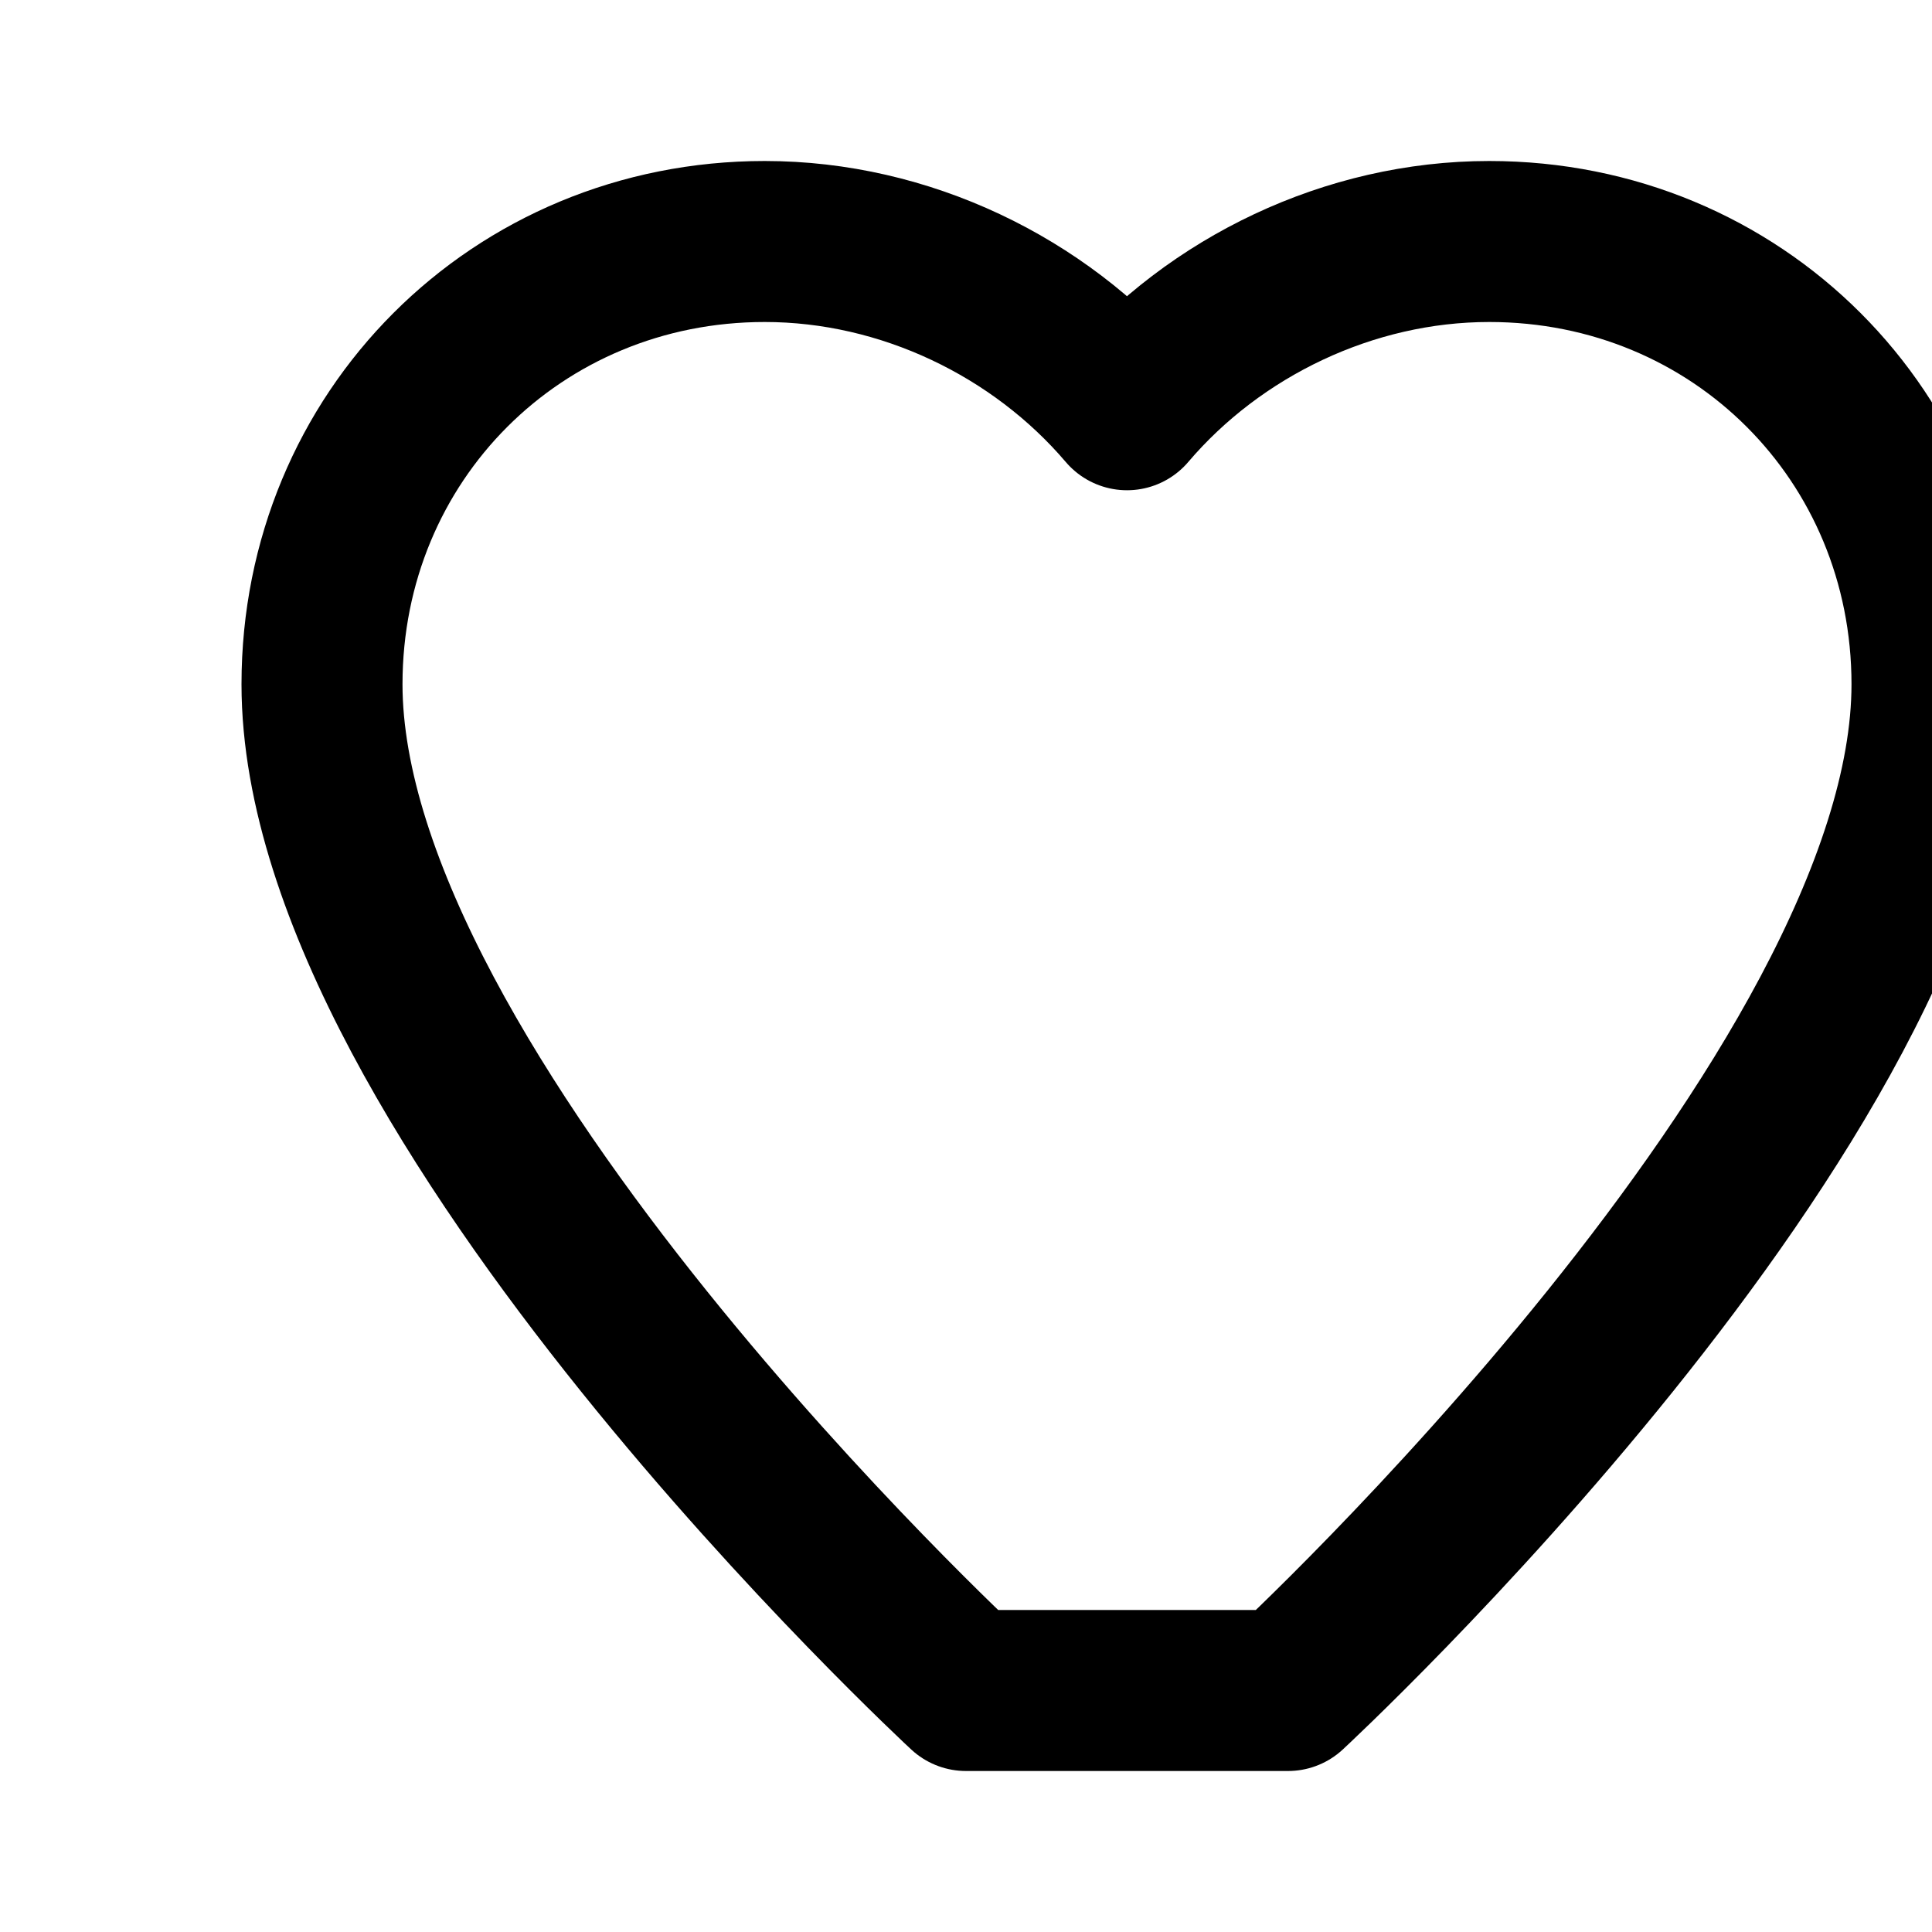
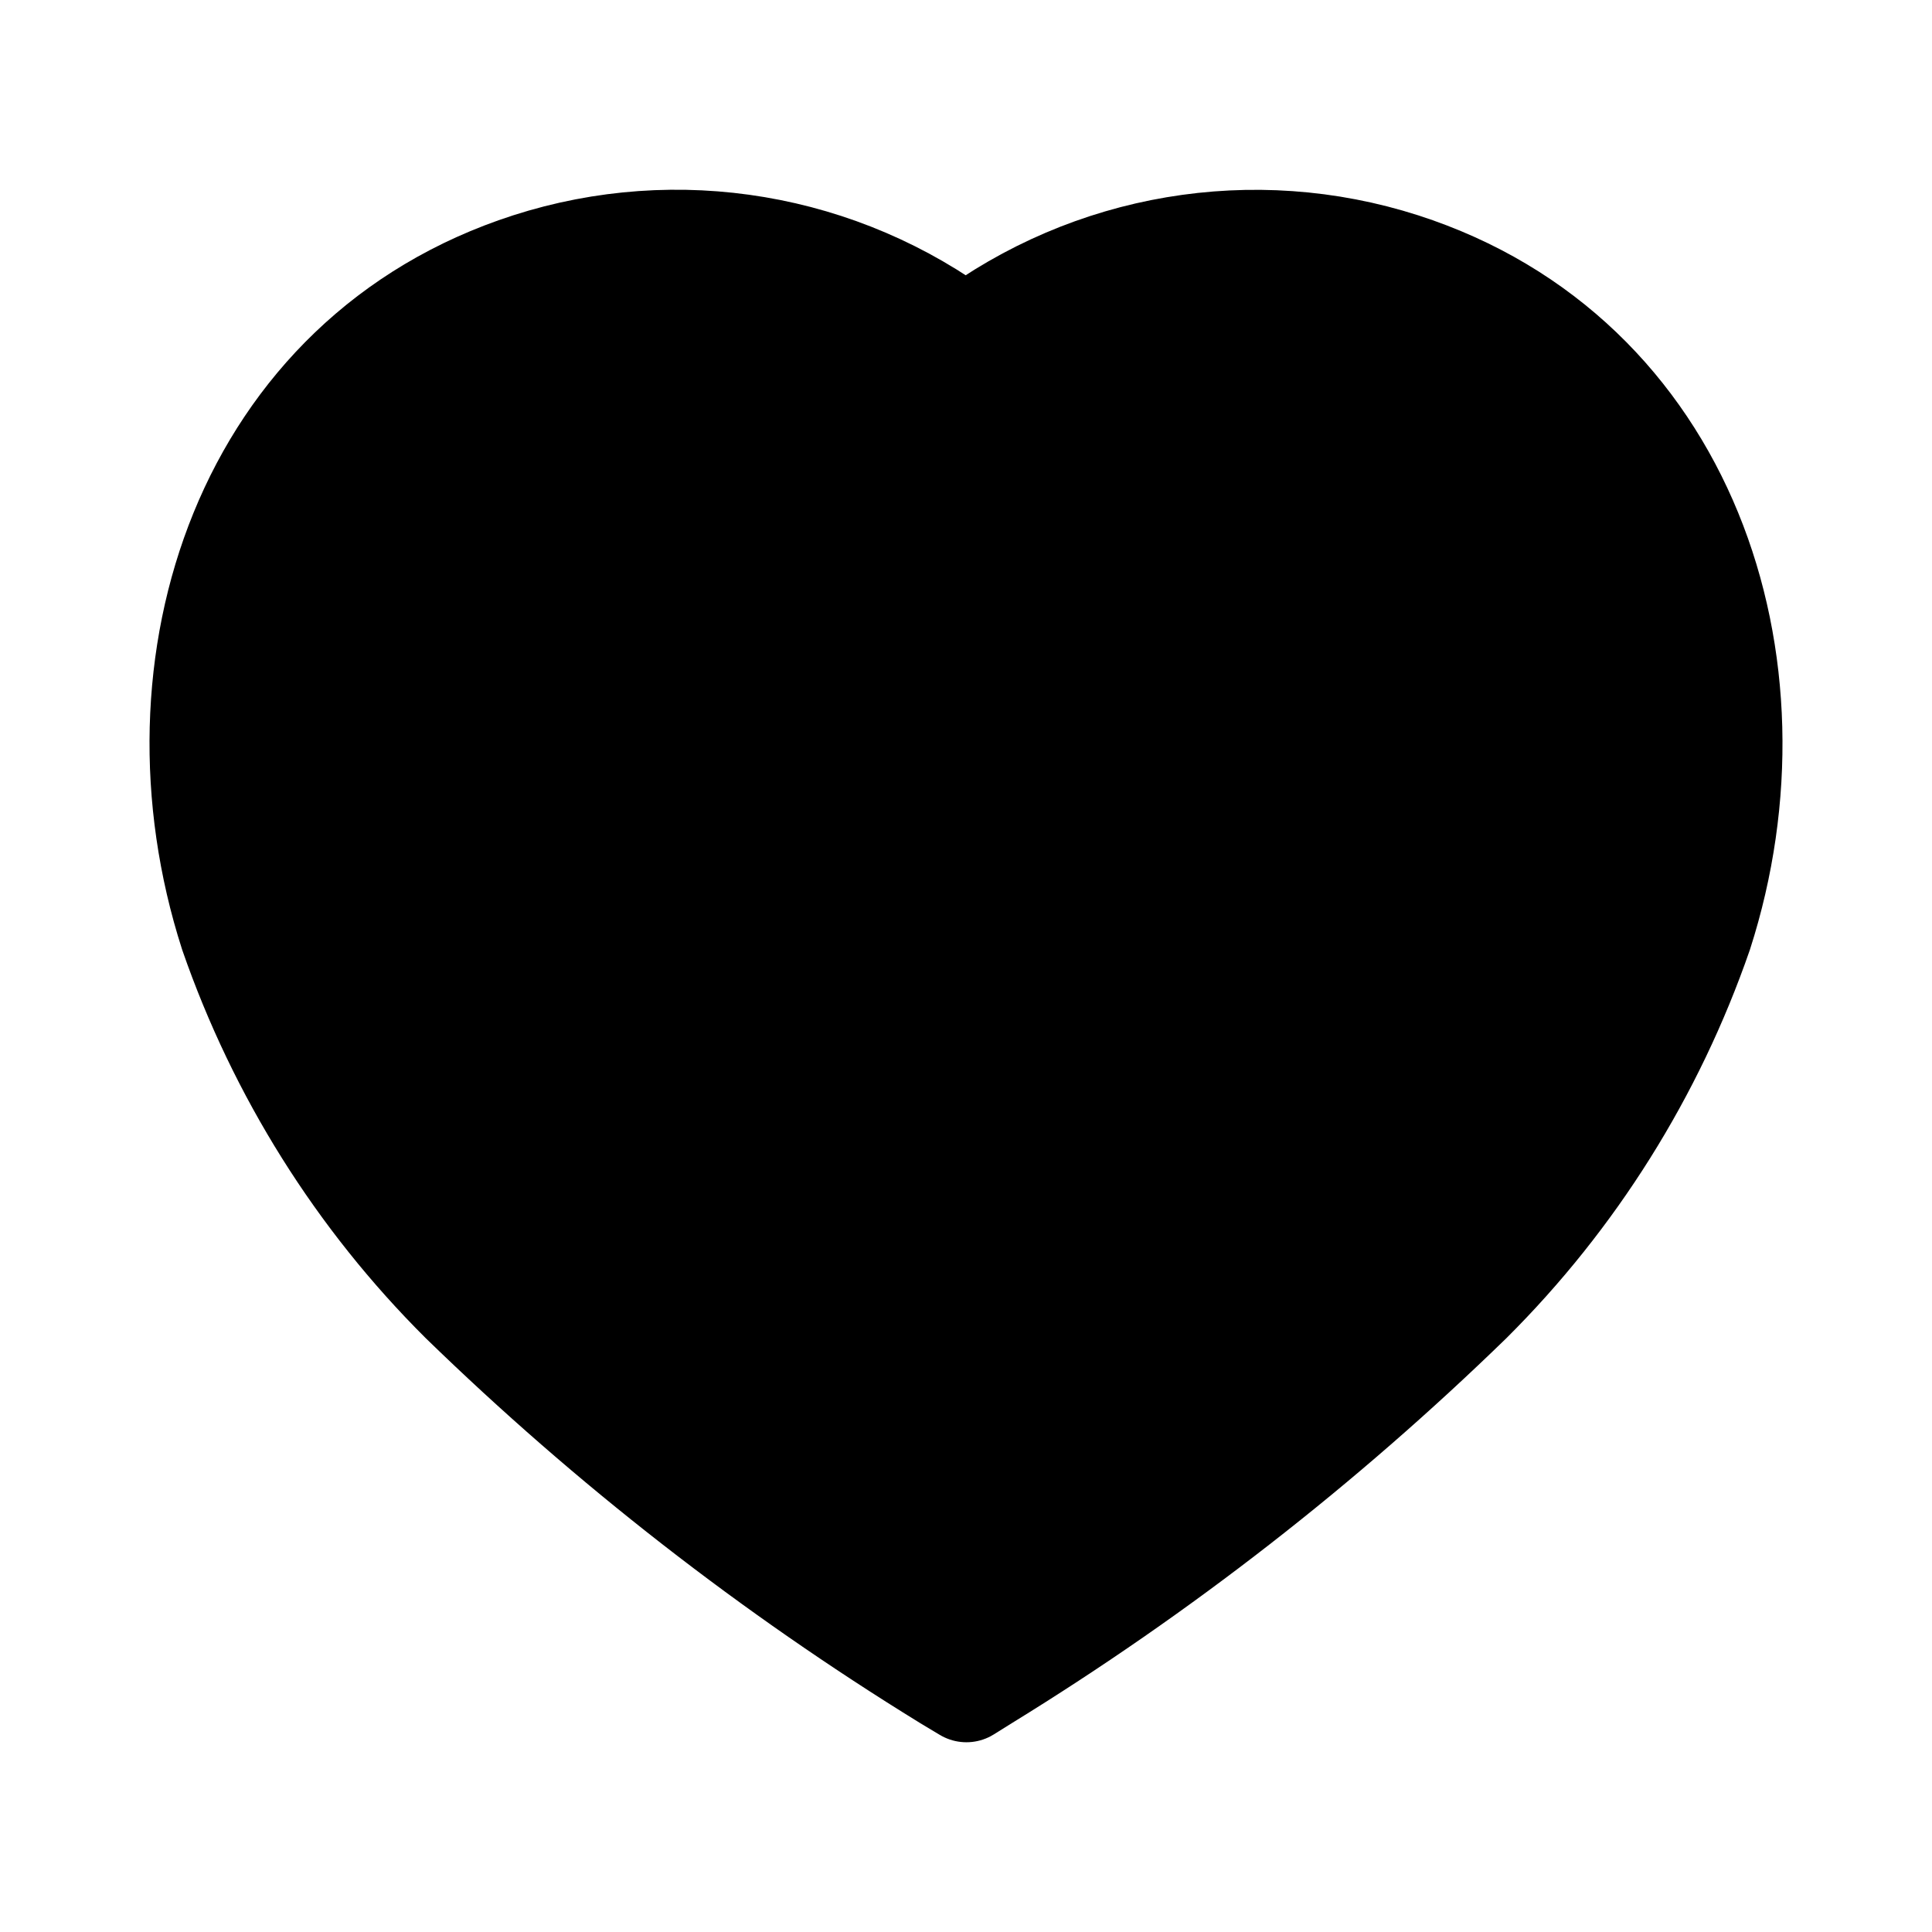
- <svg xmlns="http://www.w3.org/2000/svg" width="24" height="24" viewBox="0 0 24 24" fill="none">
-   <path d="M12 21C12 21 4 13.6 4 8.5C4 5.42 6.42 3 9.5 3C11.24 3 12.91 3.81 14 5.09C15.09 3.81 16.76 3 18.5 3C21.58 3 24 5.42 24 8.5C24 13.6 16 21 16 21H12Z" stroke="#000" stroke-width="2" stroke-linecap="round" stroke-linejoin="round" />
+ <svg xmlns="http://www.w3.org/2000/svg" width="28" height="28" viewBox="0 0 28 28">
+   <path fill-rule="evenodd" clip-rule="evenodd" d="M13.721 24.329C11.189 22.771 8.833 20.937 6.696 18.859C5.193 17.363 4.05 15.54 3.352 13.528C2.097 9.625 3.563 5.158 7.666 3.835C9.823 3.141 12.178 3.538 13.995 4.902C15.813 3.54 18.168 3.143 20.325 3.835C24.428 5.158 25.905 9.625 24.649 13.528C23.952 15.54 22.808 17.363 21.306 18.859C19.169 20.937 16.813 22.771 14.28 24.329L14.006 24.5L13.721 24.329Z" stroke="currentColor" stroke-width="1.5" stroke-linecap="round" stroke-linejoin="round" />
+   <path d="M18.363 8.229C19.605 8.626 20.488 9.741 20.599 11.054" stroke="currentColor" stroke-width="1.5" stroke-linecap="round" stroke-linejoin="round" />
</svg>
